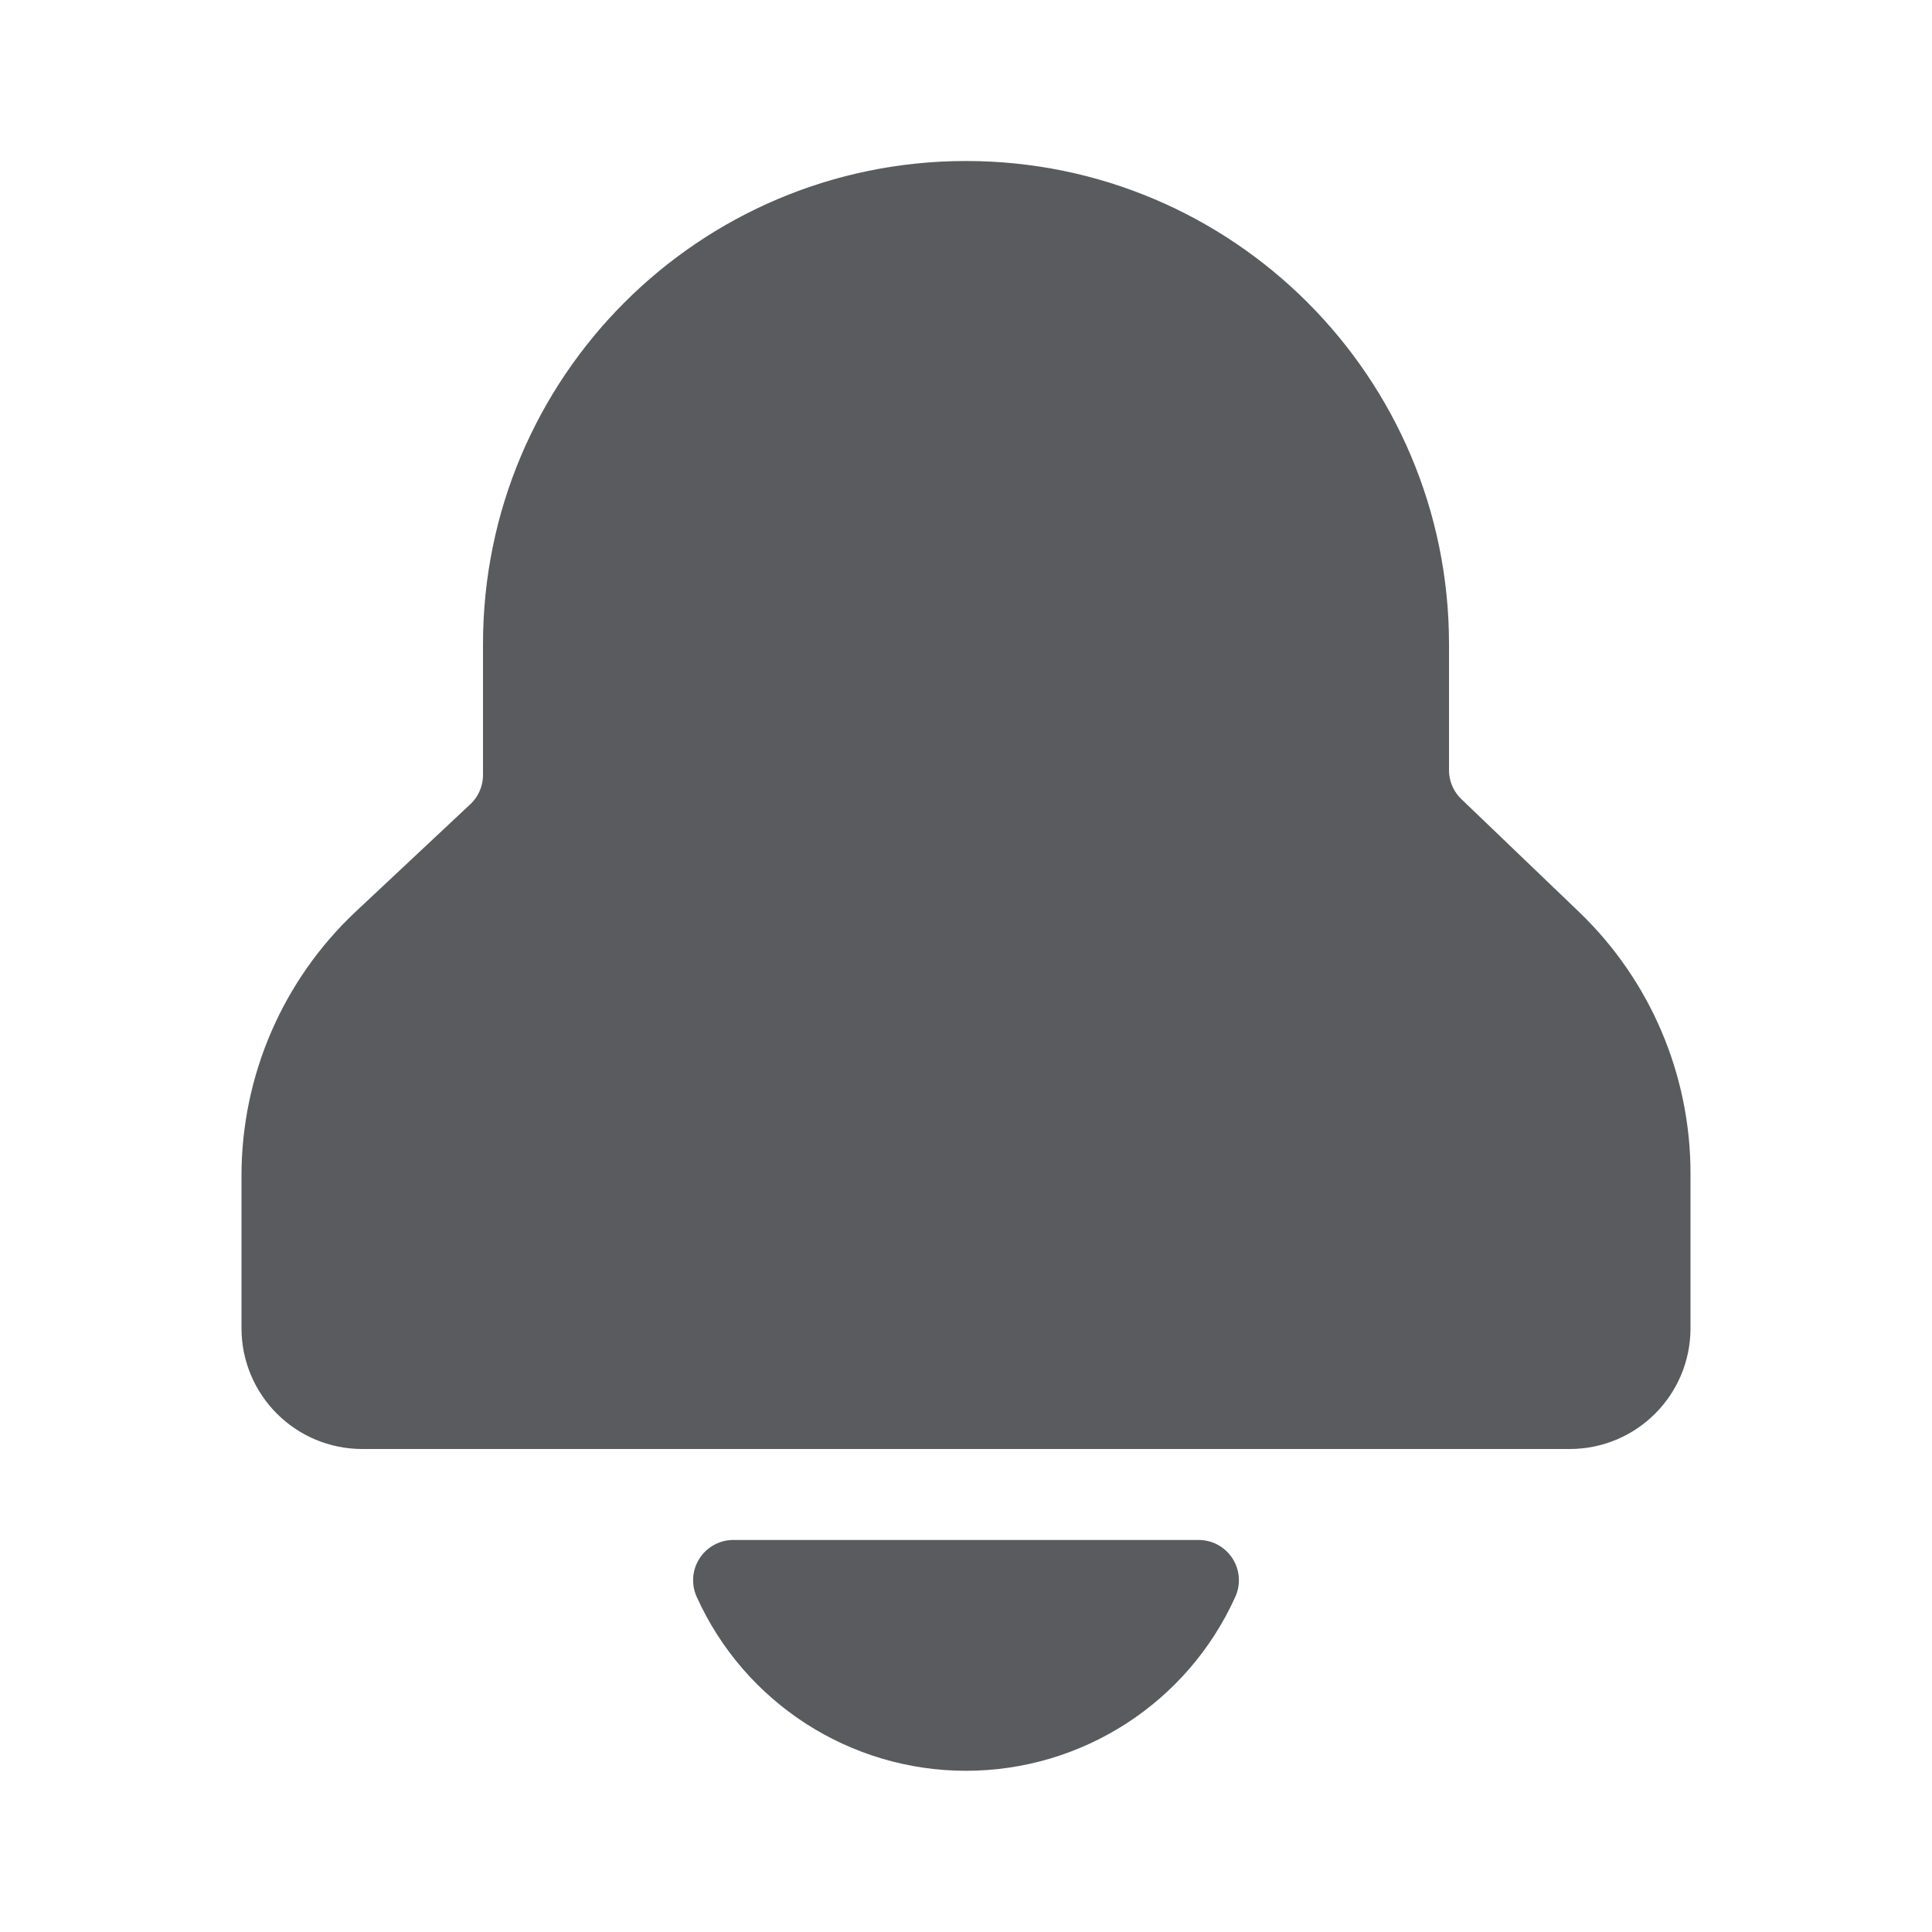
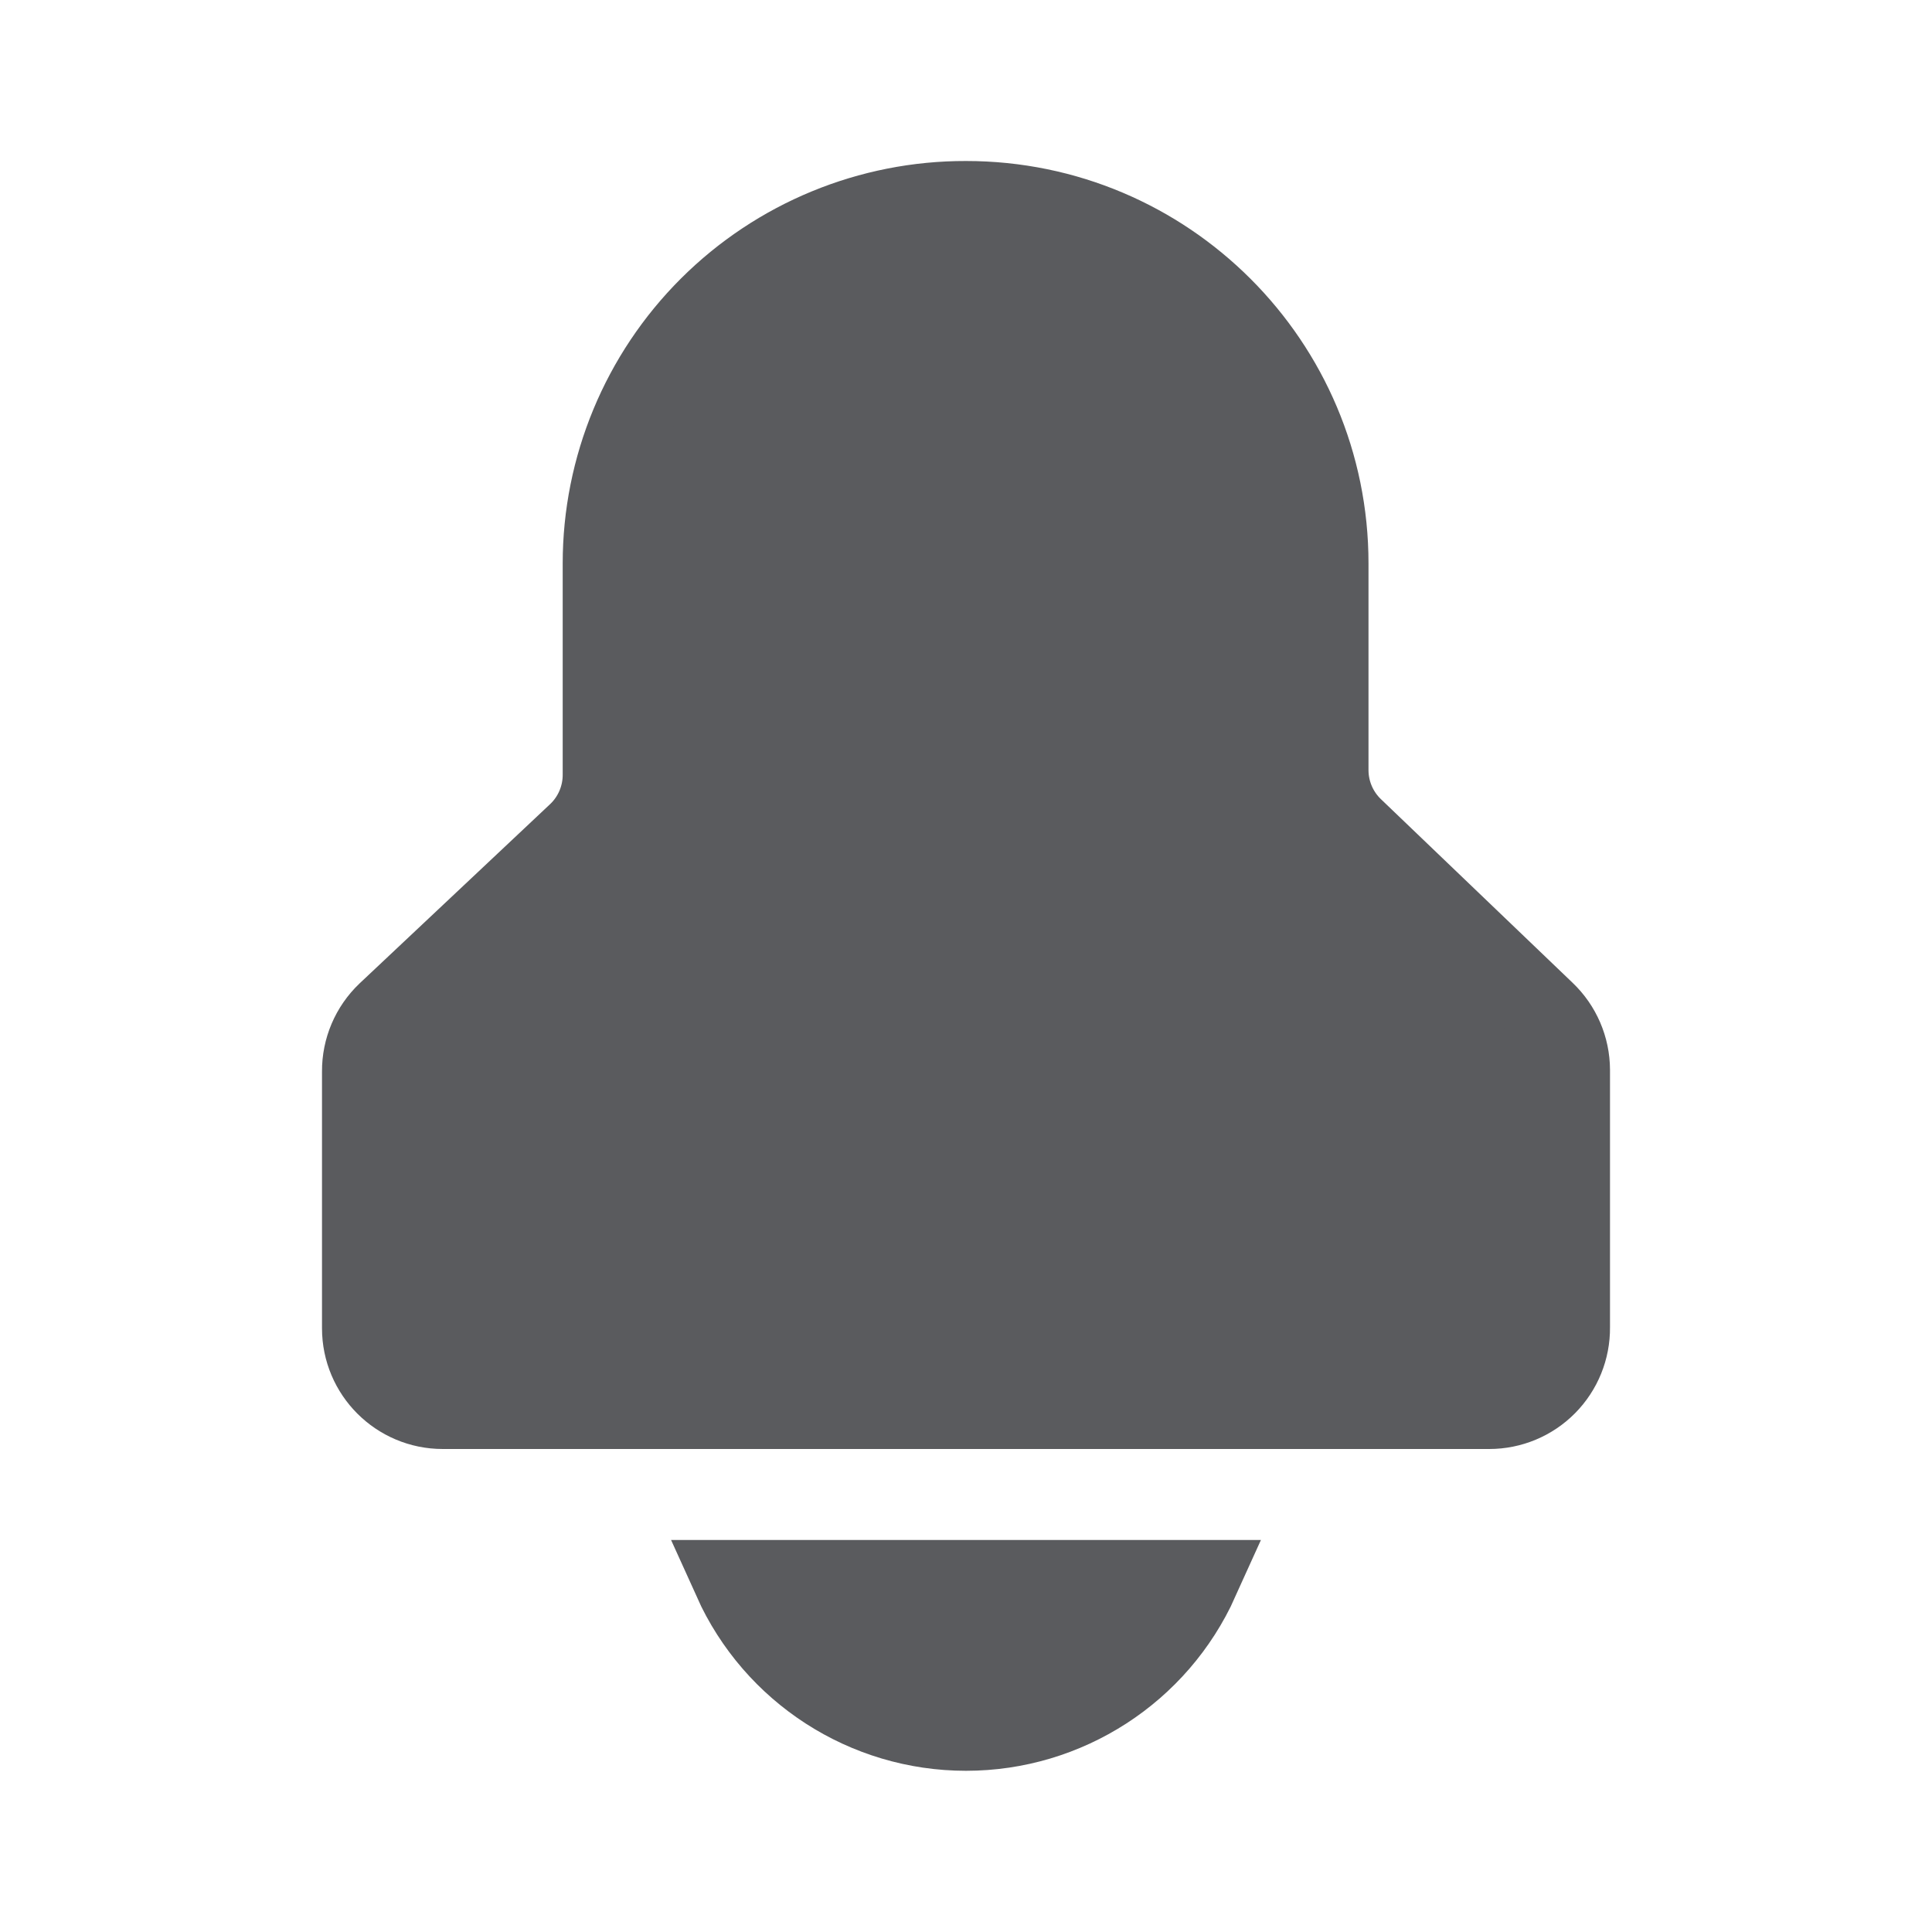
<svg xmlns="http://www.w3.org/2000/svg" id="Layer_1" data-name="Layer 1" viewBox="0 0 24 24">
-   <path d="M9.11,19.63a3.17,3.17,0,0,0,5.78,0Z" style="fill:#5a5b5e;stroke:#5a5b5e;stroke-linecap:square;stroke-linejoin:round" />
-   <path d="M19.5,17.5H4.5a1,1,0,0,1-1-1V14.6a4,4,0,0,1,1.26-2.91l1.43-1.34a1,1,0,0,0,.31-.73V8A5.5,5.5,0,0,1,12,2.5h0A5.5,5.5,0,0,1,17.5,8V9.57a1,1,0,0,0,.31.72l1.46,1.4a4,4,0,0,1,1.23,2.89V16.5A1,1,0,0,1,19.5,17.5Z" style="fill:#5a5b5e;stroke:#5a5b5e;stroke-linecap:square;stroke-linejoin:round" />
+   <path d="M9.11,19.63a3.17,3.17,0,0,0,5.78,0Z" style="fill:#5a5b5e;stroke:#5a5b5e;stroke-linecap:square;stroke-miterlimit:10" />
+   <path d="M18.5,17.5H5.5a1,1,0,0,1-1-1V13.31a1,1,0,0,1,.31-.73l2.37-2.23a1,1,0,0,0,.31-.73V7A4.5,4.5,0,0,1,12,2.5h0A4.5,4.5,0,0,1,16.5,7V9.57a1,1,0,0,0,.31.72l2.38,2.28a1,1,0,0,1,.31.72v3.2A1,1,0,0,1,18.5,17.5Z" style="fill:#5a5b5e;stroke:#5a5b5e;stroke-linecap:square;stroke-linejoin:round" />
</svg>
